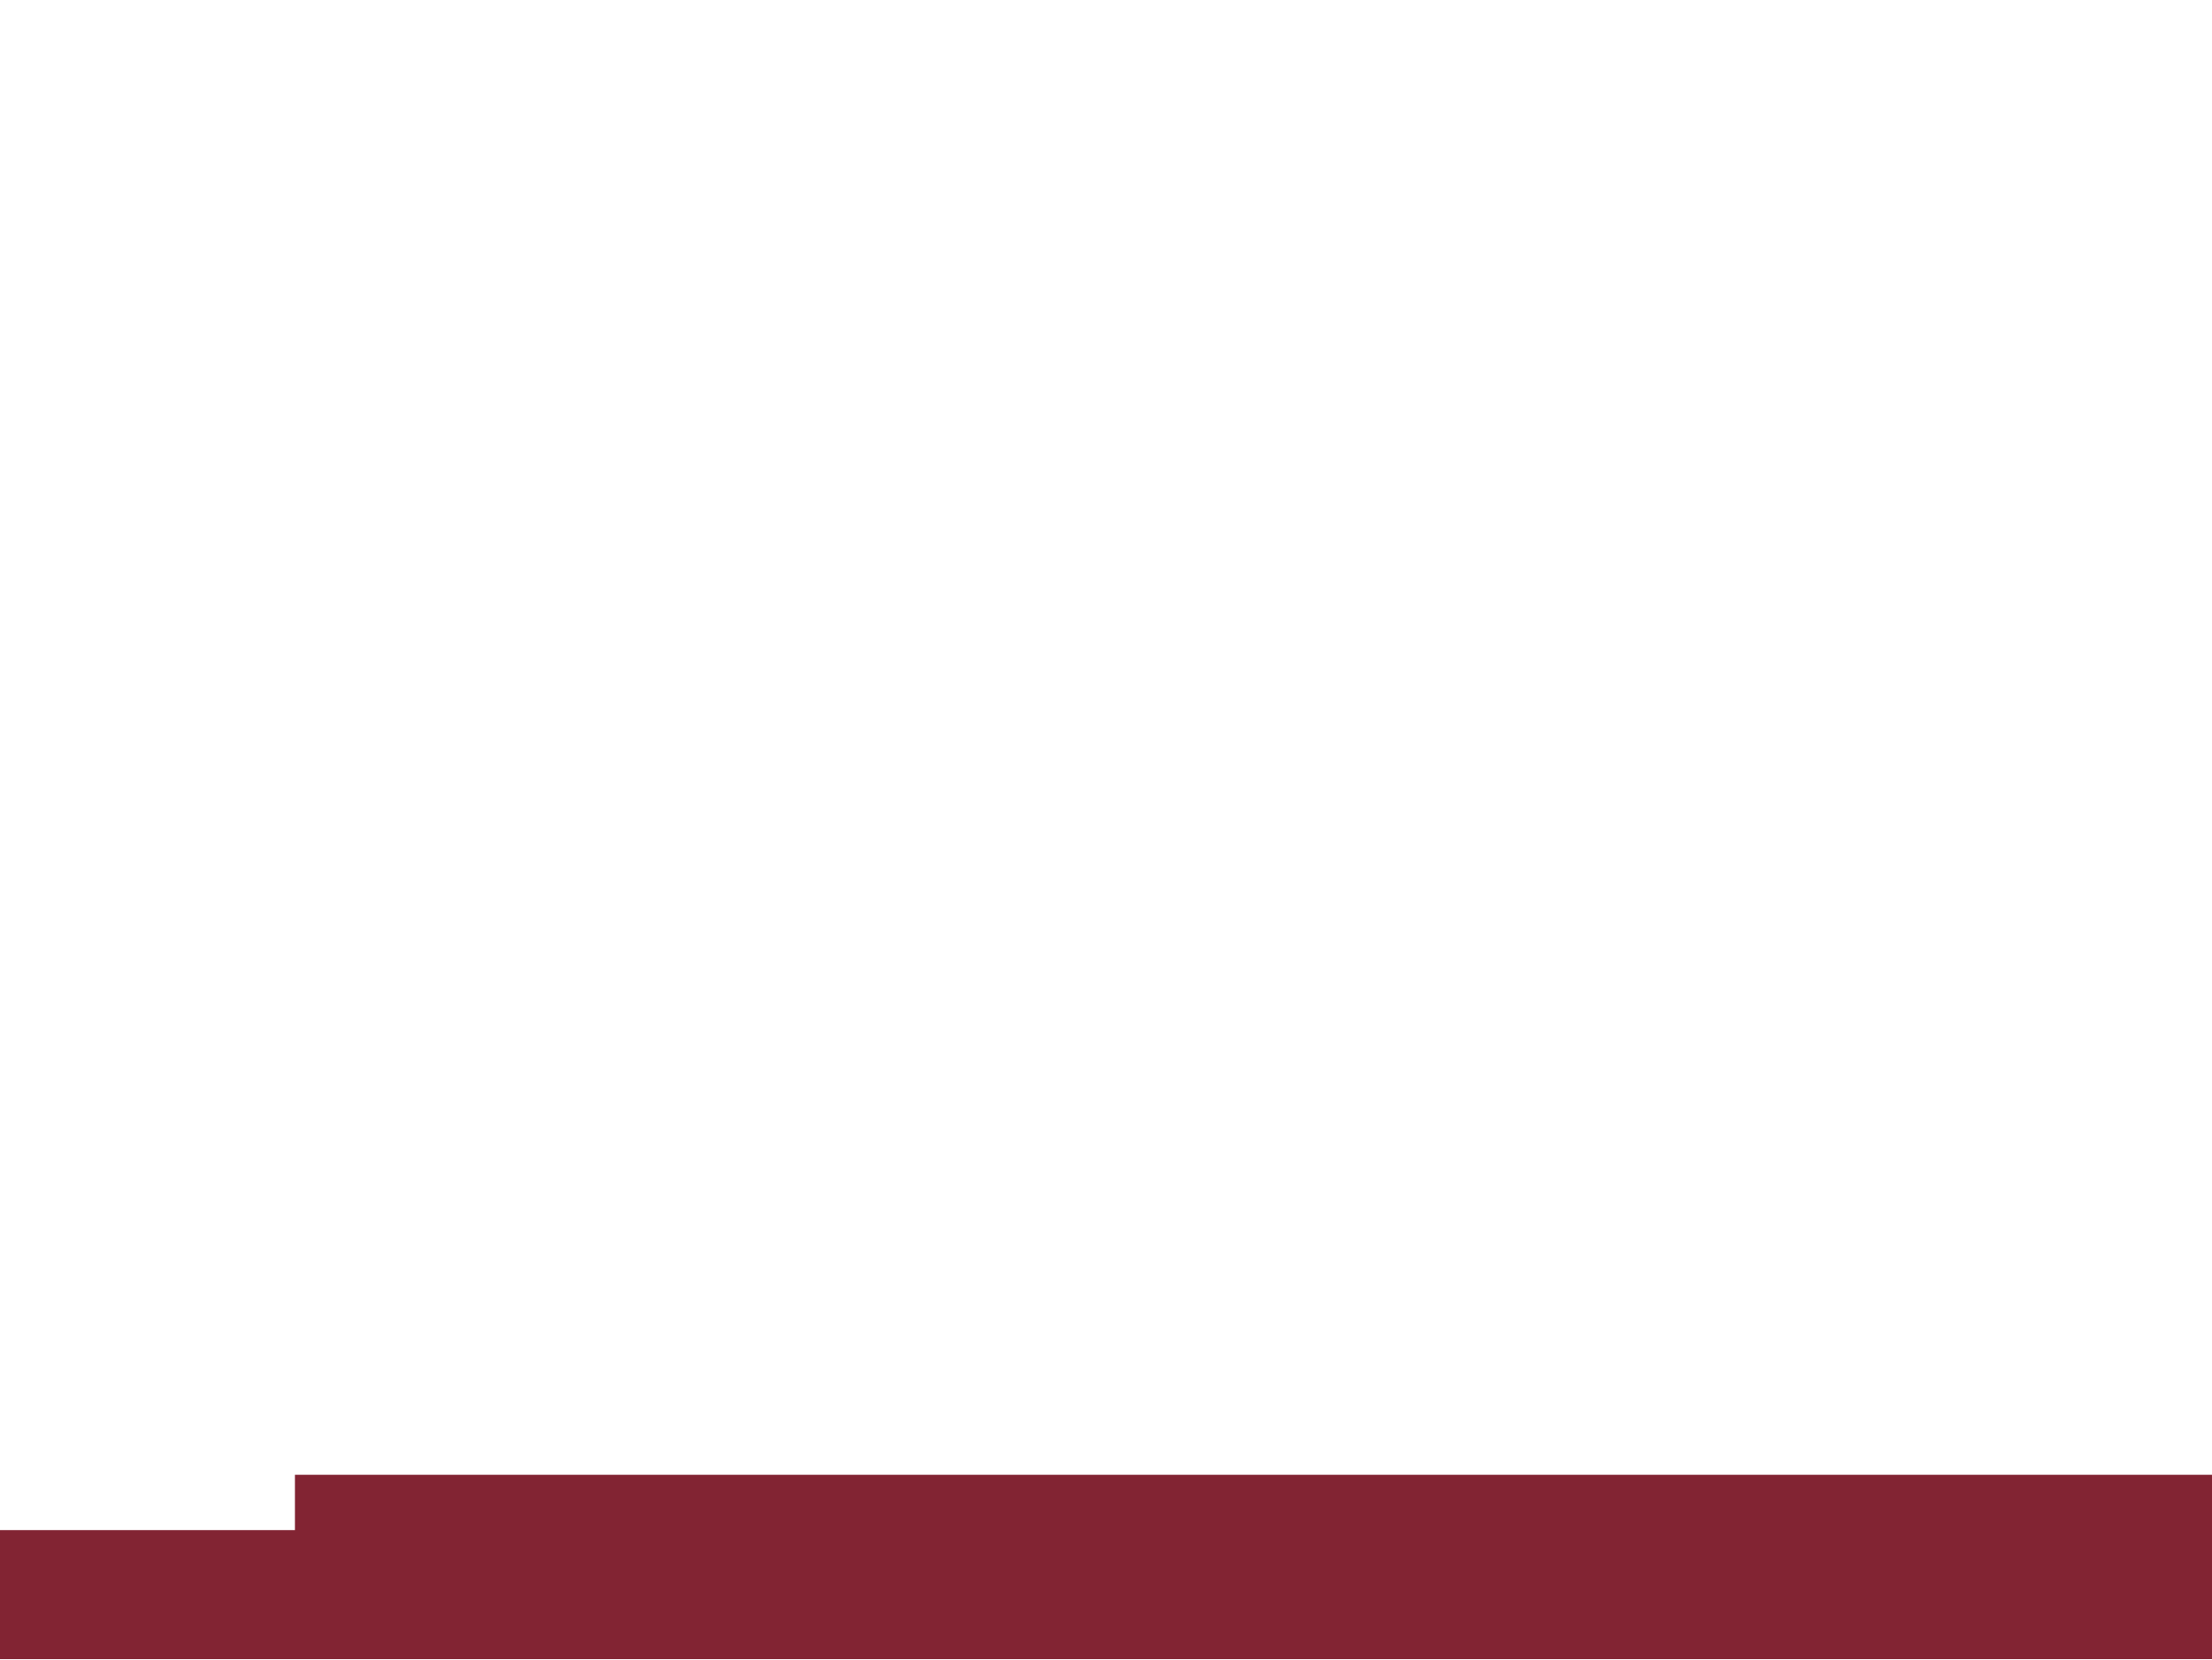
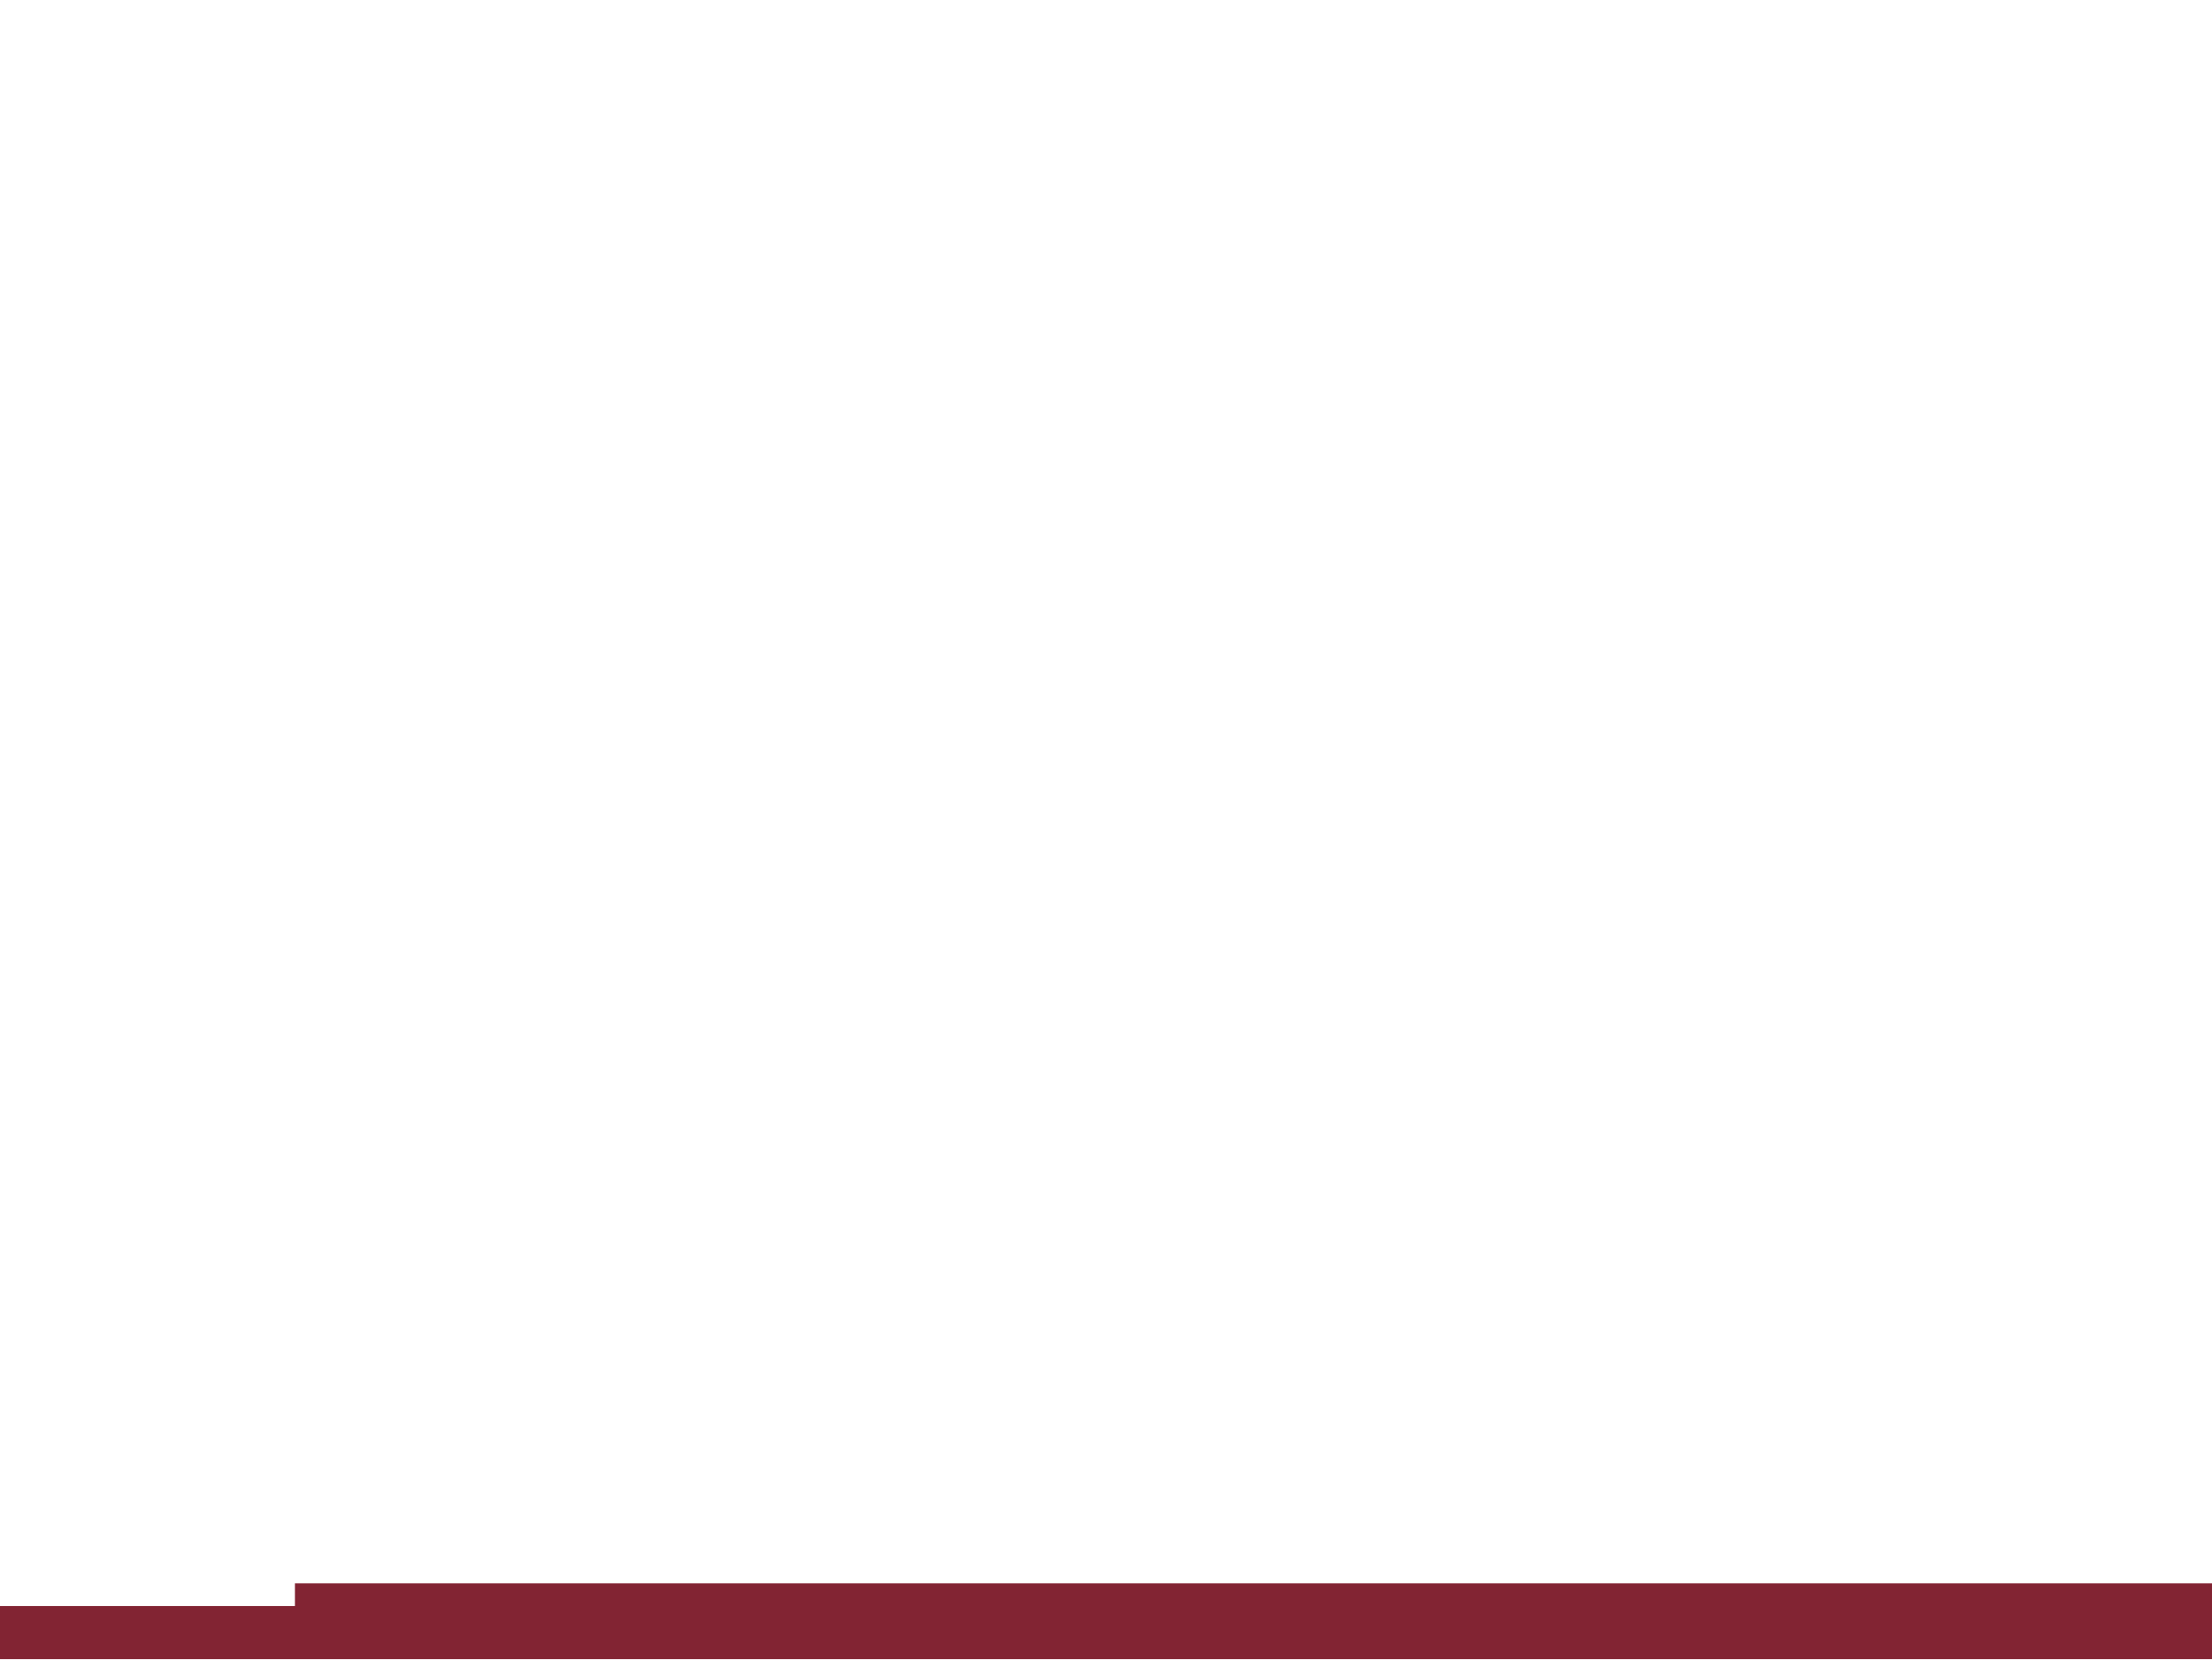
<svg xmlns="http://www.w3.org/2000/svg" id="svg2" version="1.1" width="453.54" height="340.157" xml:space="preserve">
  <defs id="defs6">
    <clipPath clipPathUnits="userSpaceOnUse" id="clipPath16">
      <path d="M 0,0 720,0 720,540 0,540 0,0 z" clip-rule="evenodd" id="path18" />
    </clipPath>
    <clipPath clipPathUnits="userSpaceOnUse" id="clipPath28">
      <path d="M 0,0 720,0 720,60 0,60 0,0 z" clip-rule="evenodd" id="path30" />
    </clipPath>
    <clipPath clipPathUnits="userSpaceOnUse" id="clipPath40">
      <path d="M 0,0 720,0 720,540 0,540 0,0 z" clip-rule="evenodd" id="path42" />
    </clipPath>
    <clipPath clipPathUnits="userSpaceOnUse" id="clipPath150">
      <path d="m 360,-35 0,0 0,609.1 0,0 0,-609.1 z" id="path152" />
    </clipPath>
  </defs>
  <g id="g10" transform="matrix(1.25,0,0,-1.25,0,340.1567)">
-     <g id="g24" transform="scale(0.5039333,0.5039333)">
+     <g id="g24" transform="scale(0.5039333,0.207308)">
      <g id="g26" clip-path="url(#clipPath28)">
        <path d="M 0,42 720,42 720,0 0,0 0,42 z m 0,0 0,0 z m 720,-42 0,0 z" style="fill:#822433;fill-opacity:1;fill-rule:evenodd;stroke:none" id="path32" />
        <path d="m 96,60 624,0 0,-60 -624,0 0,60 z m 0,0 0,0 z m 624,-60 0,0 z" style="fill:#822433;fill-opacity:1;fill-rule:evenodd;stroke:none" id="path34" />
      </g>
    </g>
    <g id="g146">
      <g id="g148" />
      <g id="g154">
        <g clip-path="url(#clipPath150)" id="g156" style="opacity:0.5" />
      </g>
    </g>
  </g>
</svg>
